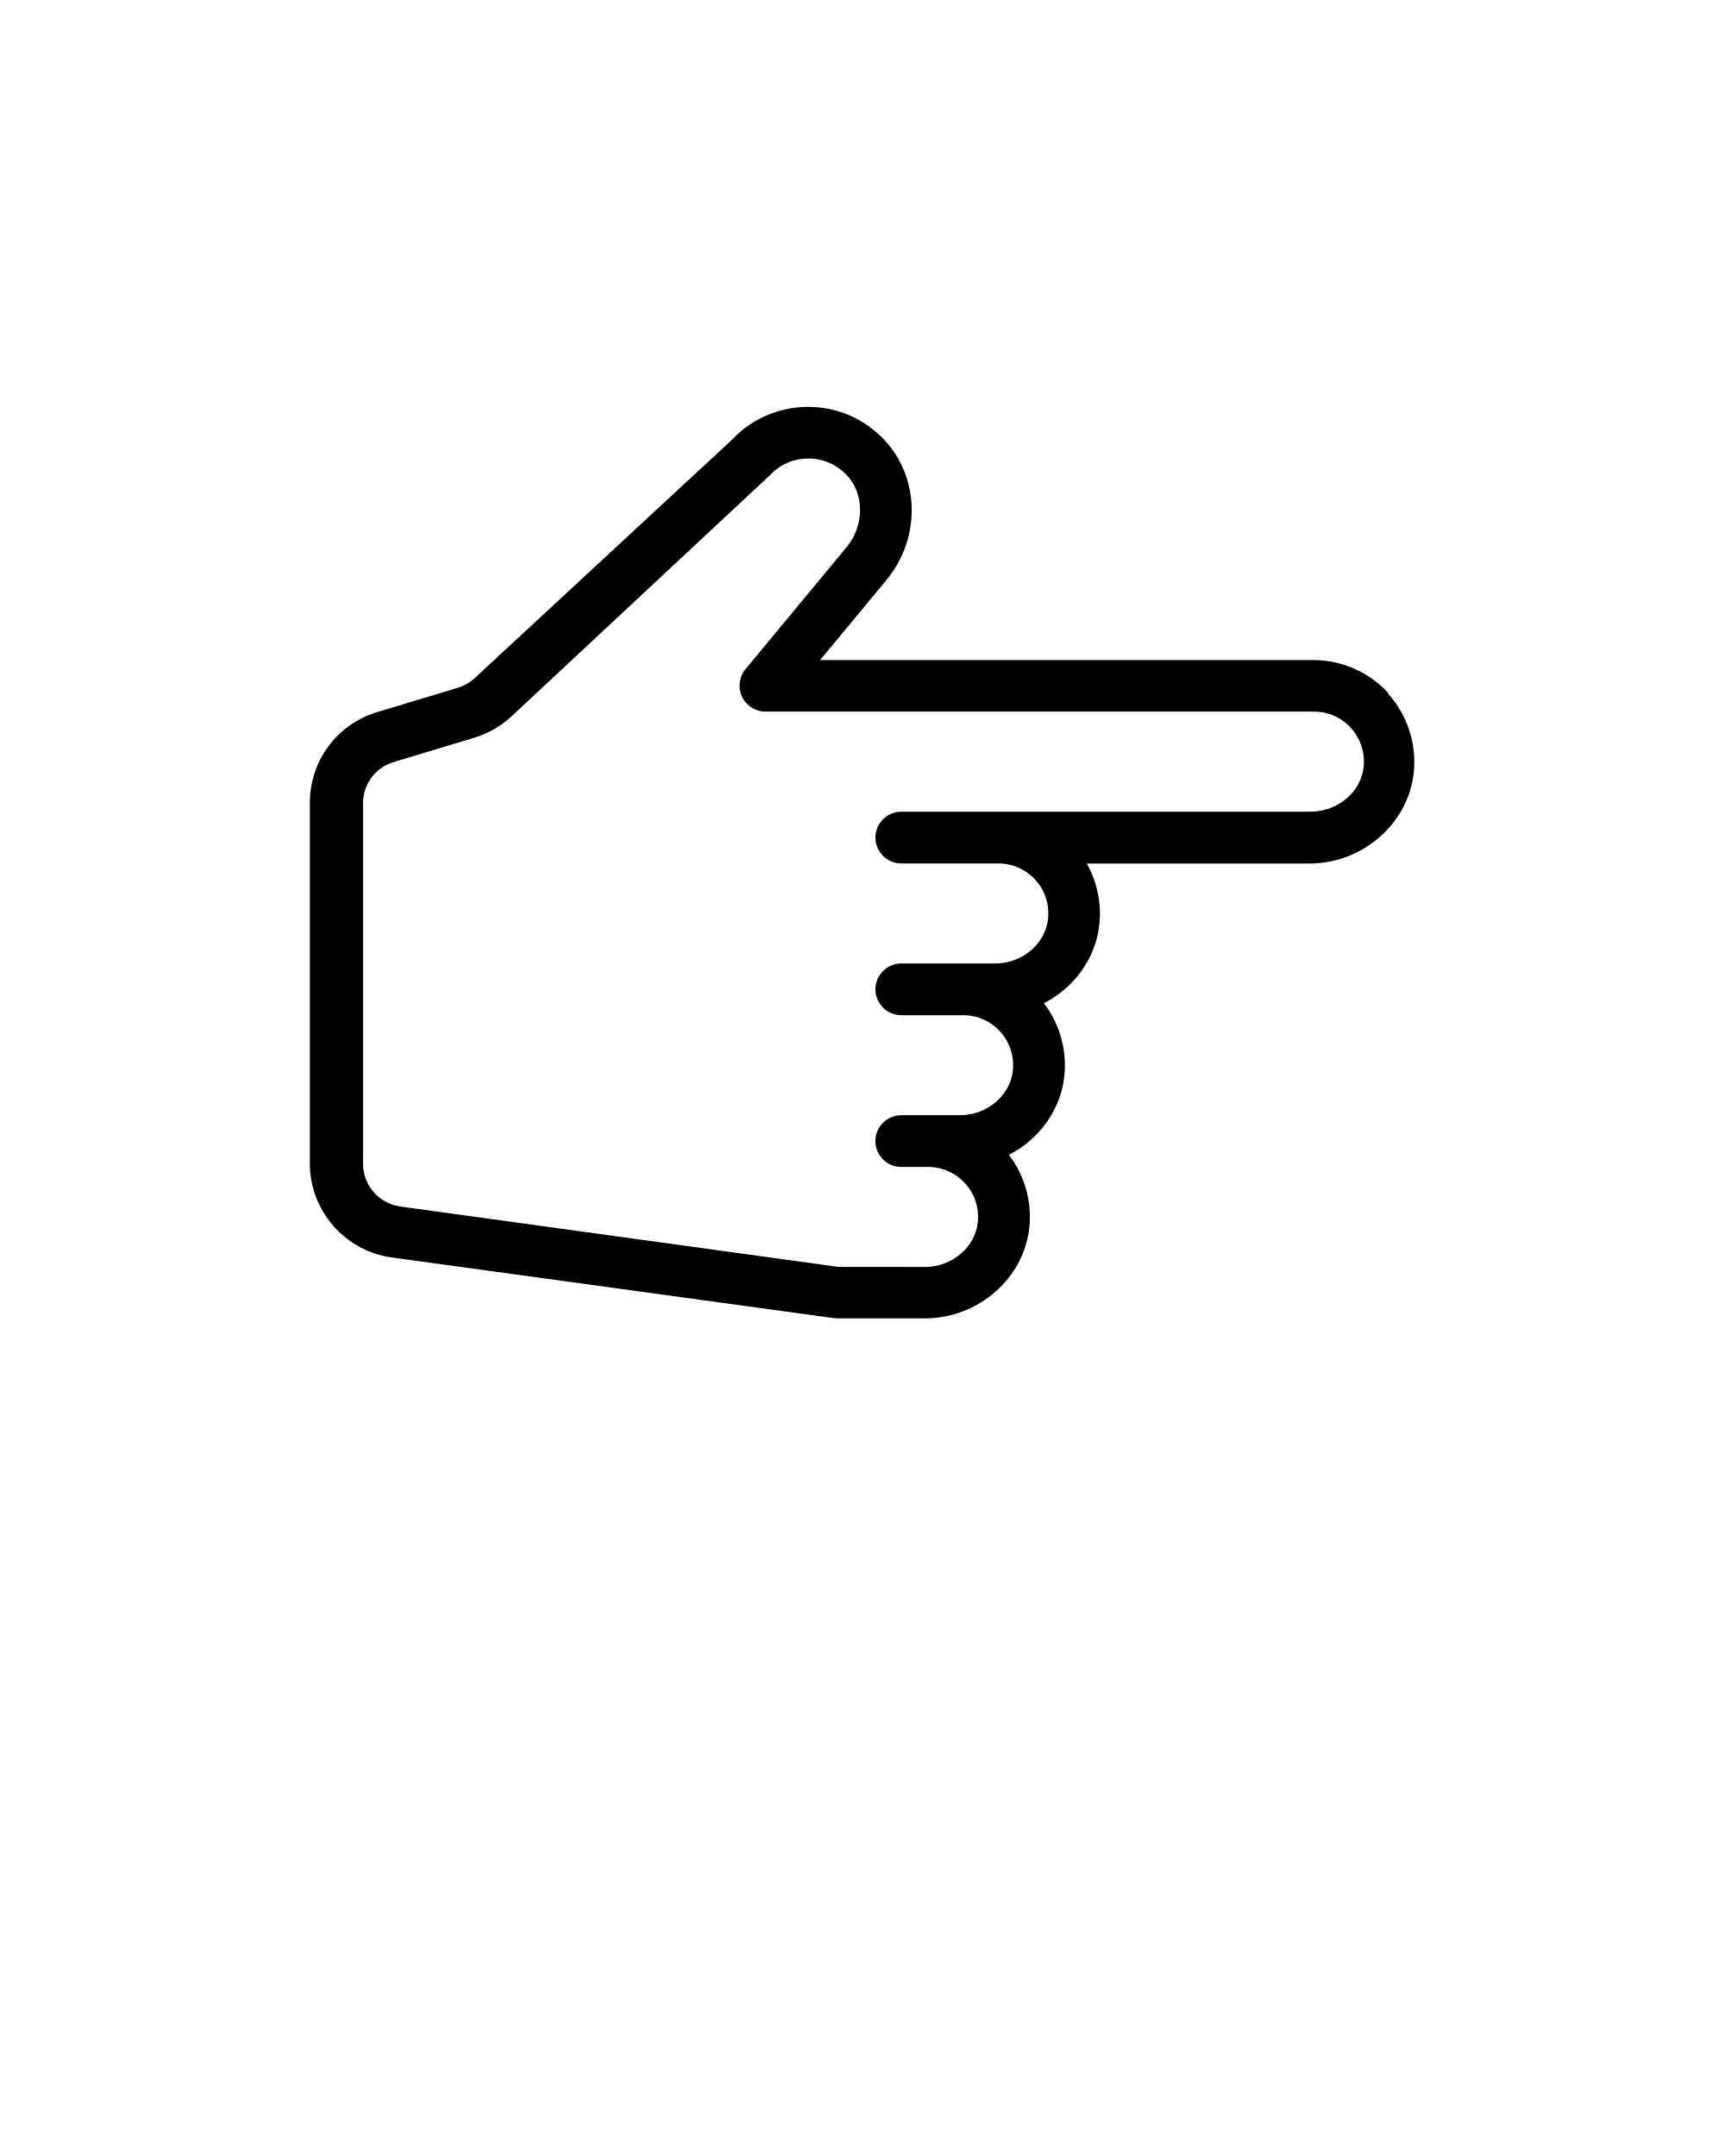
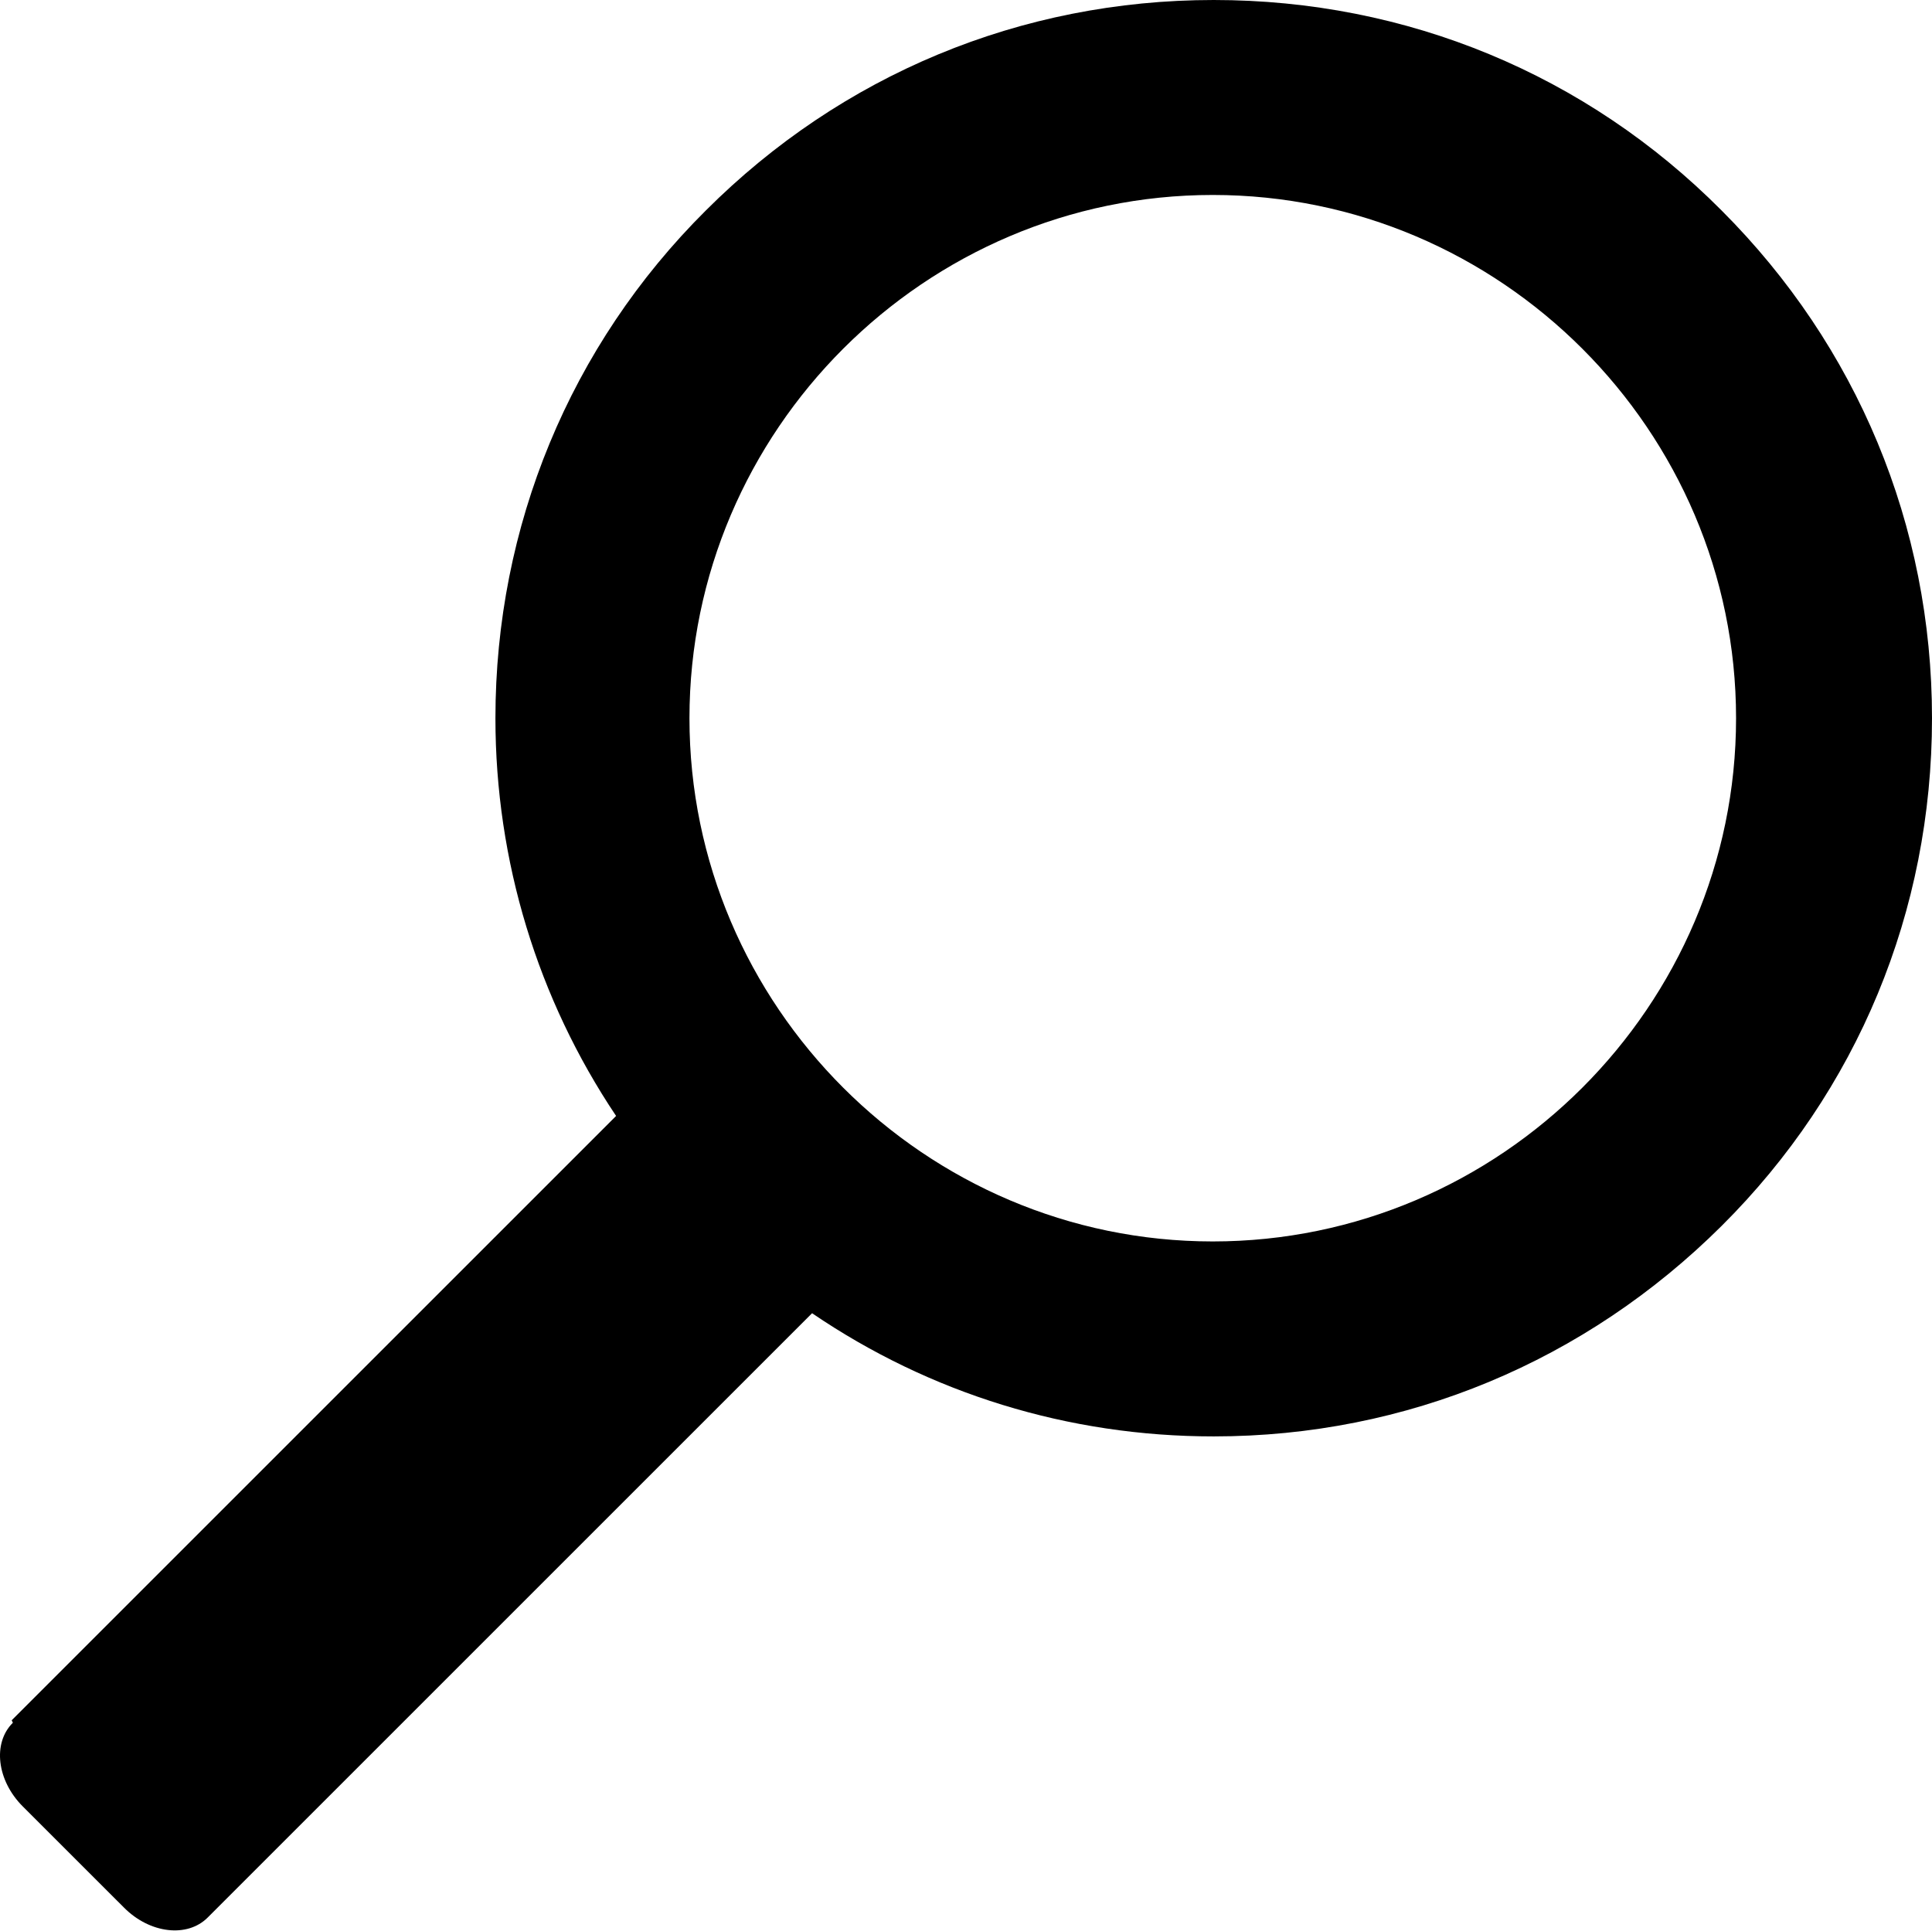
- <svg xmlns="http://www.w3.org/2000/svg" enable-background="new 0 0 100 100" version="1.1" viewBox="0 0 100 125">
-   <path d="m80.5 40.2c-1.12-1.23-2.71-1.93-4.36-1.93h-28.6l3.83-4.62c2.02-2.43 1.97-5.94-0.11-8.15-1.16-1.23-2.72-1.91-4.4-1.91h-0.015c-1.65 0-3.25 0.684-4.32 1.82l-15 13.9c-0.279 0.26-0.619 0.456-0.983 0.565l-4.67 1.41c-2.34 0.706-3.91 2.82-3.91 5.27v20.9c0 2.74 2.04 5.08 4.75 5.45l25.5 3.5c0.154 0.021 0.31 0.031 0.465 0.031h4.94c3.11 0 5.77-2.34 6.06-5.32 0.143-1.49-0.288-2.98-1.19-4.16 1.76-0.906 3.03-2.62 3.22-4.63 0.143-1.49-0.288-2.98-1.19-4.16 1.76-0.907 3.03-2.62 3.22-4.63 0.115-1.21-0.147-2.43-0.734-3.47h12.9c3.11 0 5.77-2.34 6.06-5.32 0.158-1.66-0.391-3.31-1.5-4.54zm-4.55 6.86h-23.7c-0.828 0-1.5 0.671-1.5 1.5s0.672 1.5 1.5 1.5h5.63c0.813 9.77e-4 1.59 0.347 2.14 0.949 0.556 0.611 0.818 1.41 0.739 2.24-0.14 1.46-1.49 2.61-3.07 2.61h-5.44c-0.828 0-1.5 0.672-1.5 1.5s0.672 1.5 1.5 1.5h3.59c0.814 0 1.6 0.346 2.14 0.949 0.555 0.611 0.817 1.41 0.738 2.24-0.14 1.46-1.49 2.61-3.07 2.61h-3.4c-0.828 0-1.5 0.672-1.5 1.5s0.672 1.5 1.5 1.5h1.56c0.813 0 1.59 0.346 2.14 0.948 0.556 0.611 0.817 1.41 0.738 2.24-0.14 1.46-1.49 2.61-3.07 2.61l-5.01-0.005-25.4-3.5c-1.23-0.169-2.16-1.23-2.16-2.48v-20.9c0-1.11 0.714-2.07 1.78-2.39l4.67-1.41c0.801-0.242 1.55-0.671 2.16-1.24l15-14c0.581-0.611 1.36-0.947 2.21-0.947h0.008c0.846 0.002 1.64 0.347 2.22 0.971 1.03 1.09 1.02 2.92-0.015 4.17l-5.86 7.07c-0.371 0.448-0.45 1.07-0.203 1.6 0.247 0.526 0.776 0.862 1.36 0.862h31.8c0.814 0 1.6 0.346 2.14 0.949 0.555 0.611 0.817 1.41 0.738 2.24-0.14 1.46-1.49 2.61-3.07 2.61z" />
+ <svg xmlns="http://www.w3.org/2000/svg" width="46.718" height="46.685" enable-background="new 0 0 48 48" version="1.1" viewBox="0 0 46.718 46.685" id="svg127">
+   <defs id="defs131" />
+   <path d="M 0.283,41.603 14.898,26.988 c -1.896,-2.83 -2.918,-6.163 -2.918,-9.619 0,-4.632 1.802,-9.012 5.089,-12.28 C 20.347,1.812 24.68,0 29.349,0 c 4.669,0 9.012,1.802 12.28,5.089 3.278,3.278 5.089,7.611 5.089,12.28 0,4.669 -1.802,9.012 -5.089,12.28 -3.287,3.268 -7.611,5.089 -12.28,5.089 -3.521,0 -6.864,-1.041 -9.712,-2.979 L 5.022,46.374 C 4.527,46.869 3.622,46.76 3.001,46.136 L 0.549,43.685 C -0.076,43.059 -0.184,42.153 0.311,41.663 Z M 29.326,30.023 c 6.957,0 12.654,-5.696 12.654,-12.654 0,-6.957 -5.696,-12.654 -12.654,-12.654 -6.957,0 -12.654,5.696 -12.654,12.654 0,6.957 5.696,12.654 12.654,12.654 z" id="path56" style="stroke-width:0.467" />
</svg>
